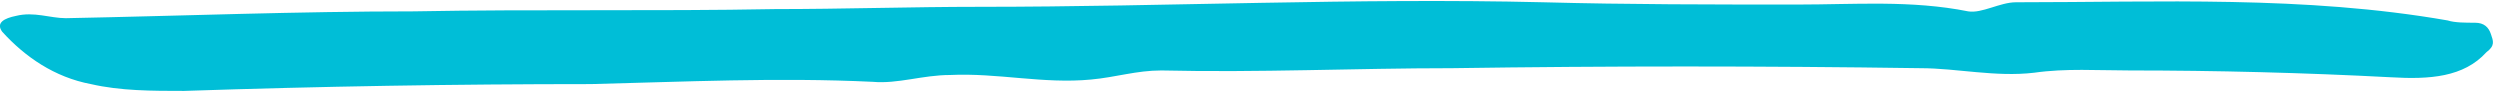
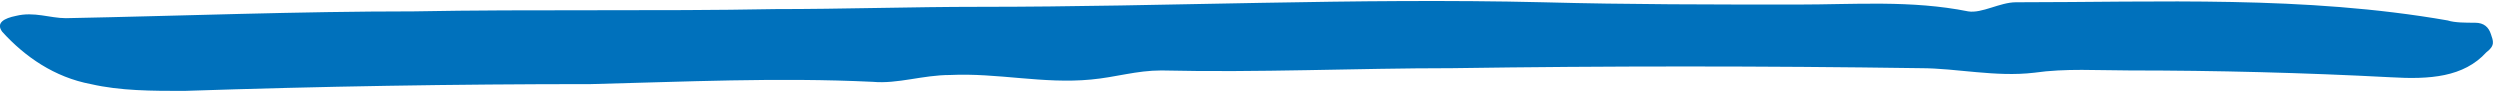
- <svg xmlns="http://www.w3.org/2000/svg" viewBox="0 0 110 4" width="100%" height="100%" preserveAspectRatio="none">
-   <path d="M105.2,3.4c-3.8-0.2-7.7-0.3-11.5-0.3c-1.4,0-2.8-0.1-4.2,0.1c-1.7,0.2-3.4-0.2-5-0.2    c-6.9-0.1-13.8-0.1-20.6,0c-4.3,0-8.5,0.2-12.8,0.1c-1.1,0-2,0.3-3.1,0.4c-2.1,0.2-4.1-0.3-6.2-0.2c-1.2,0-2.3,0.4-3.4,0.3    C34.2,3.4,30.1,3.6,26,3.7C20,3.7,14.1,3.8,8.1,4C6.7,4,5.3,4,4,3.7C2.4,3.4,1.1,2.5,0.1,1.4C-0.2,1,0.2,0.8,0.7,0.7    c0.8-0.2,1.5,0.1,2.2,0.1C8,0.7,13.1,0.5,18.2,0.5c5.3-0.1,10.6,0,15.9-0.1c3,0,6-0.1,9-0.1c8.3,0,16.5-0.4,24.8-0.2    c3.7,0.1,7.5,0.1,11.2,0.1c2.5,0,5-0.2,7.5,0.3c0.6,0.1,1.4-0.4,2.1-0.4c6.3,0,12.7-0.3,19,0.8C108,1,108.5,1,108.9,1    c0.4,0,0.6,0.2,0.7,0.5c0.1,0.3,0.2,0.5-0.2,0.8C108.4,3.4,106.9,3.5,105.2,3.4z" fill="#00bed7" />
+ <svg xmlns="http://www.w3.org/2000/svg" width="100px" height="4px" viewBox="0 0 100 4" version="1.1">
+   <g id="Page-1" stroke="none" stroke-width="1" fill="none" fill-rule="evenodd">
+     <g id="border" transform="translate(-0.909091, 0)" fill="#0071BC" fill-rule="nonzero">
+       <path d="M96.545,3.091 C93.091,2.909 89.545,2.818 86.091,2.818 C84.818,2.818 83.545,2.727 82.273,2.909 C80.727,3.091 79.182,2.727 77.727,2.727 C71.455,2.636 65.182,2.636 59,2.727 C55.091,2.727 51.273,2.909 47.364,2.818 C46.364,2.818 45.545,3.091 44.545,3.182 C42.636,3.364 40.818,2.909 38.909,3 C37.818,3 36.818,3.364 35.818,3.273 C32,3.091 28.273,3.273 24.545,3.364 C19.091,3.364 13.727,3.455 8.273,3.636 C7,3.636 5.727,3.636 4.545,3.364 C3.091,3.091 1.909,2.273 1,1.273 C0.727,0.909 1.091,0.727 1.545,0.636 C2.273,0.455 2.909,0.727 3.545,0.727 C8.182,0.636 12.818,0.455 17.455,0.455 C22.273,0.364 27.091,0.455 31.909,0.364 C34.636,0.364 37.364,0.273 40.091,0.273 C47.636,0.273 55.091,-0.091 62.636,0.091 C66,0.182 69.455,0.182 72.818,0.182 C75.091,0.182 77.364,2.77555756e-17 79.636,0.455 C80.182,0.545 80.909,0.091 81.545,0.091 C87.273,0.091 93.091,-0.182 98.818,0.818 C99.091,0.909 99.545,0.909 99.909,0.909 C100.273,0.909 100.455,1.091 100.545,1.364 C100.636,1.636 100.727,1.818 100.364,2.091 C99.455,3.091 98.091,3.182 96.545,3.091 Z" id="Path" />
+     </g>
+   </g>
</svg>
